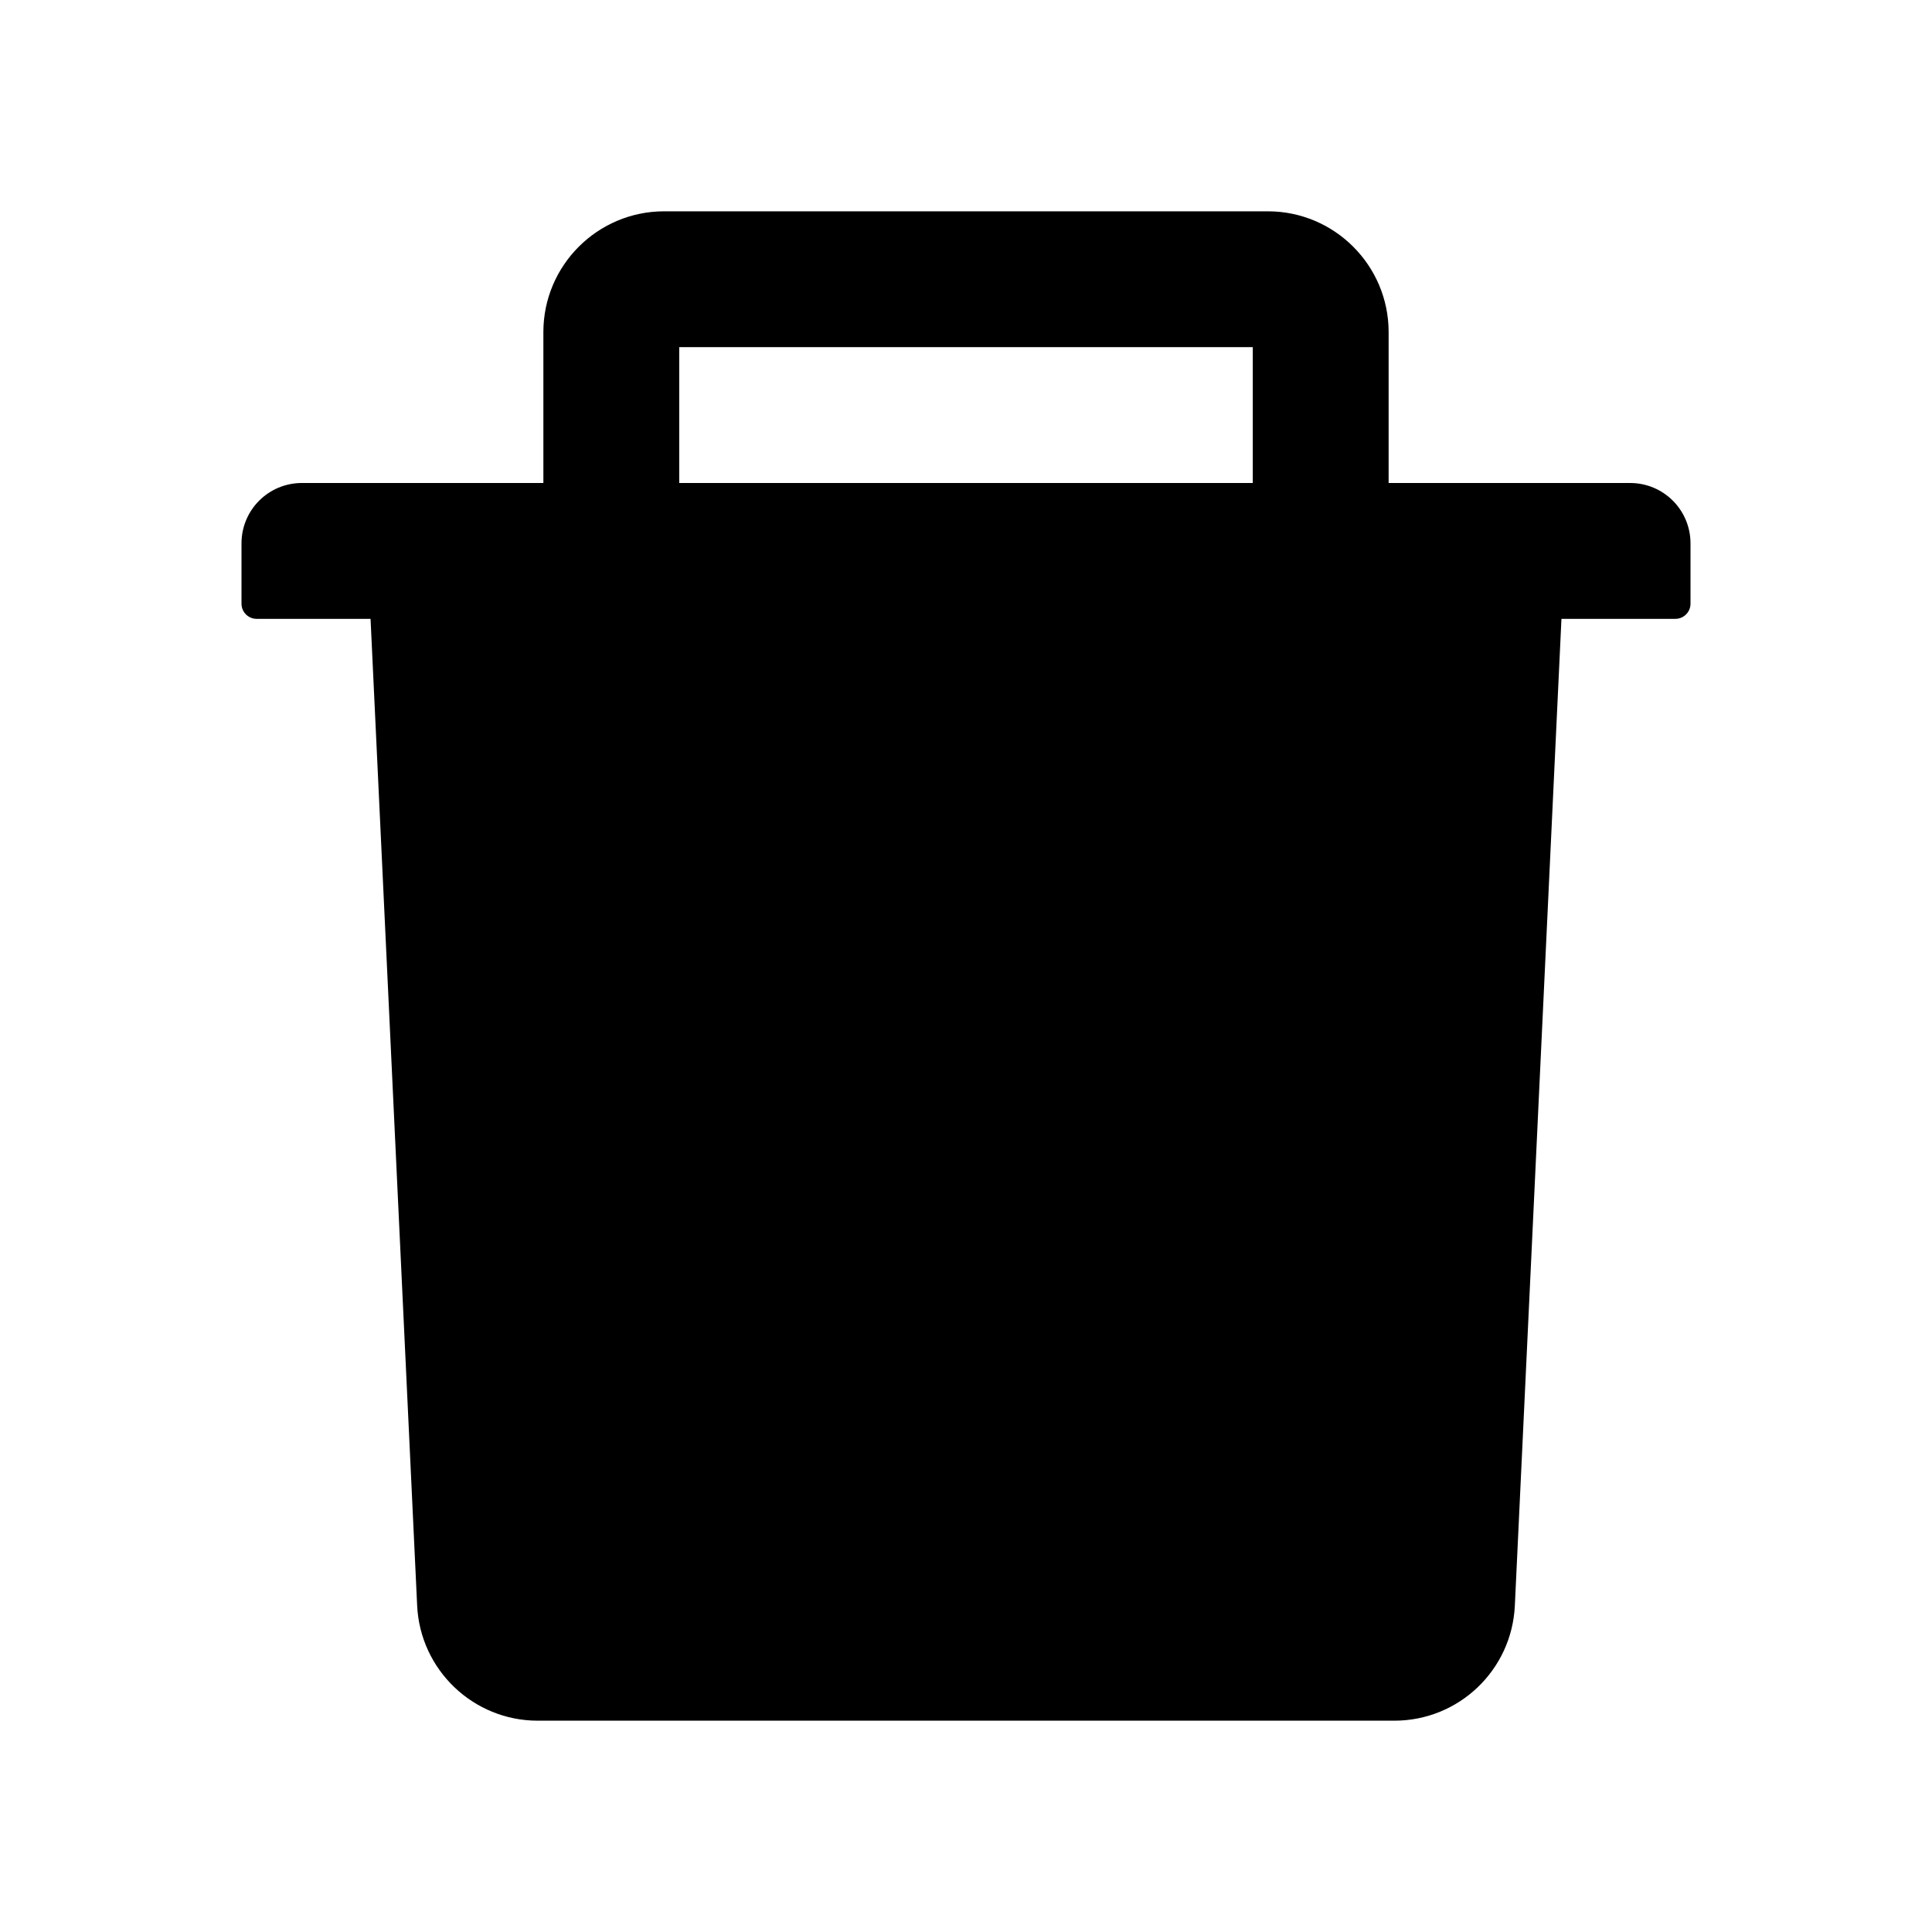
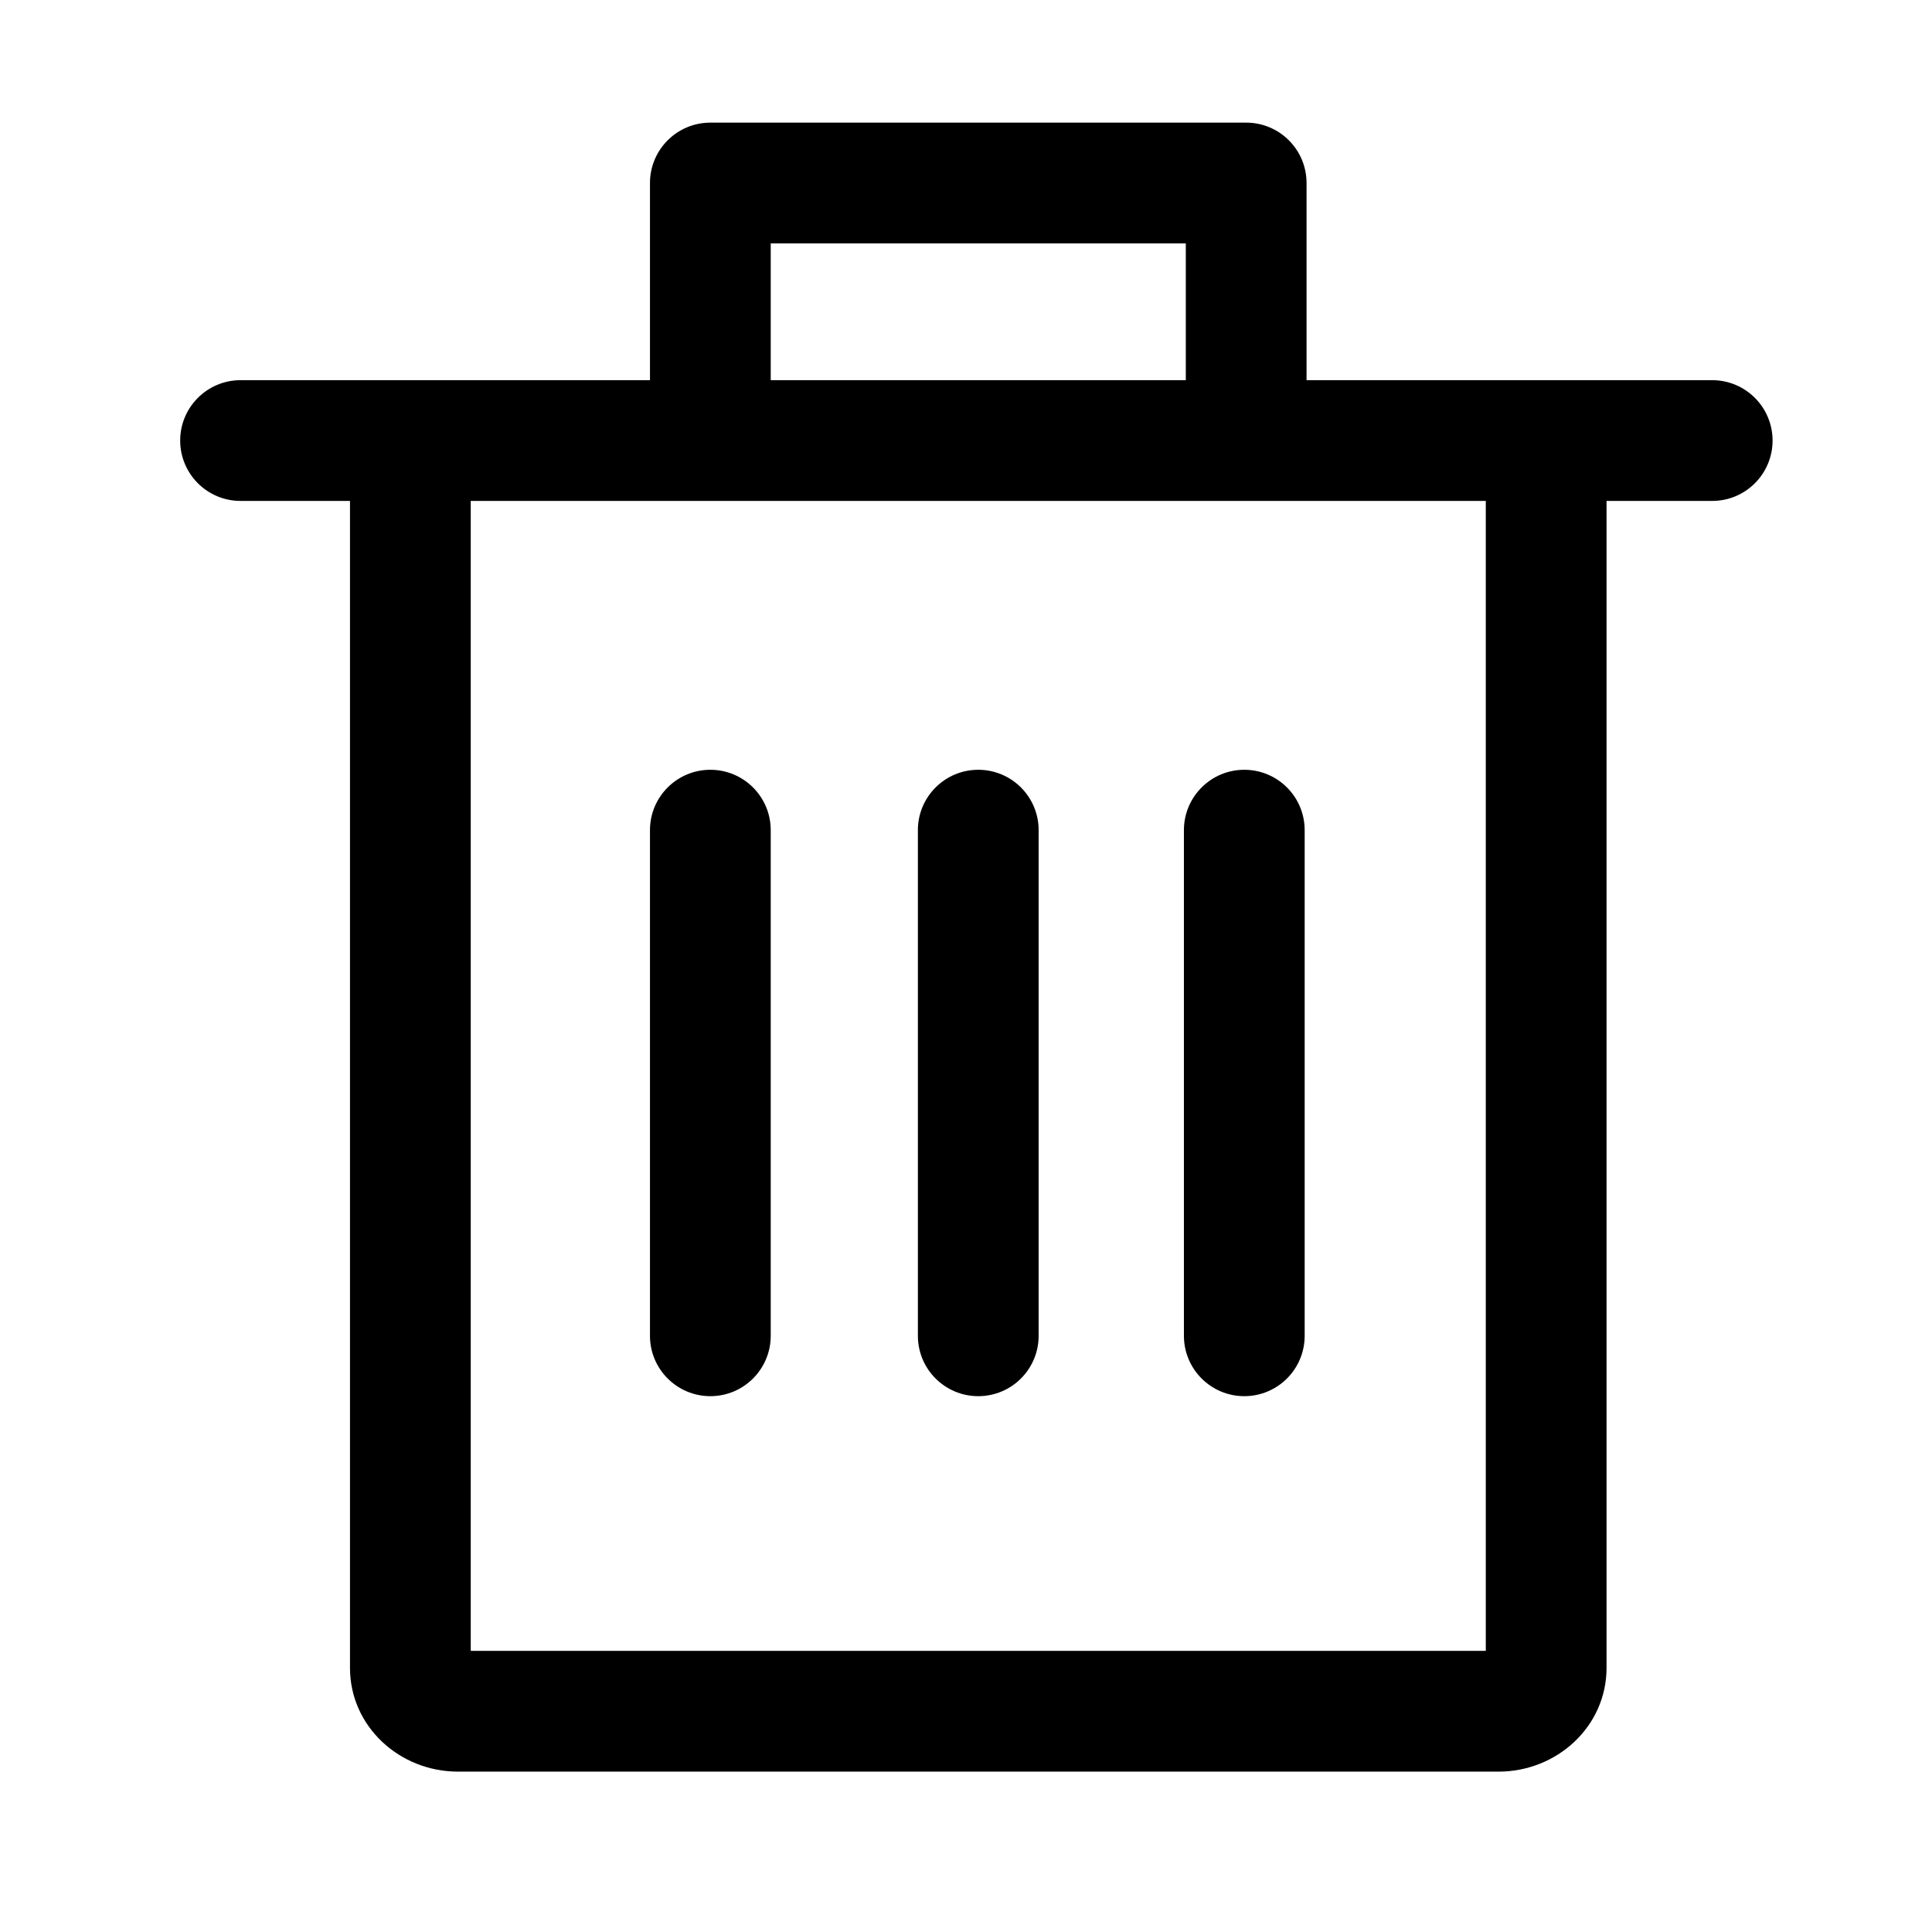
<svg xmlns="http://www.w3.org/2000/svg" class="icon" viewBox="0 0 1024 1024">
-   <path d="M864 256H736v-80c0-35.3-28.7-64-64-64H352c-35.3 0-64 28.7-64 64v80H160c-17.7 0-32 14.3-32 32v32c0 4.4 3.6 8 8 8h60.4l24.7 523c1.6 34.1 29.8 61 63.9 61h454c34.2 0 62.3-26.8 63.9-61l24.7-523H888c4.4 0 8-3.6 8-8v-32c0-17.7-14.3-32-32-32zm-200 0H360v-72h304v72z" />
+   <path d="M185.5,265.5 L127.5,265.5 C109.827,265.5 95.5,251.173 95.5,233.5 C95.5,215.827 109.827,201.5 127.5,201.5 L344.5,201.5 L344.5,97 C344.5,79.327 358.827,65 376.5,65 L660.5,65 C678.173,65 692.5,79.327 692.5,97 L692.5,201.5 L907.5,201.5 C925.173,201.5 939.5,215.827 939.5,233.5 C939.5,251.173 925.173,265.5 907.5,265.5 L851.5,265.5 L851.5,884 C851.5,915.082 825.225,939 794.234,939 L242.766,939 C211.775,939 185.5,915.082 185.5,884 L185.5,265.5 Z M249.5,265.5 L249.5,875 L787.5,875 L787.5,265.5 L249.5,265.5 Z M408.5,201.5 L628.5,201.5 L628.5,129 L408.5,129 L408.5,201.5 Z M486.5,440 C486.5,422.327 500.827,408 518.5,408 C536.173,408 550.5,422.327 550.5,440 L550.5,708 C550.5,725.673 536.173,740 518.5,740 C500.827,740 486.5,725.673 486.5,708 L486.5,440 Z M344.5,440 C344.5,422.327 358.827,408 376.5,408 C394.173,408 408.5,422.327 408.5,440 L408.5,708 C408.5,725.673 394.173,740 376.5,740 C358.827,740 344.5,725.673 344.5,708 L344.5,440 Z M627.5,440 C627.5,422.327 641.827,408 659.5,408 C677.173,408 691.5,422.327 691.5,440 L691.5,708 C691.5,725.673 677.173,740 659.5,740 C641.827,740 627.5,725.673 627.5,708 L627.5,440 Z" />
</svg>
